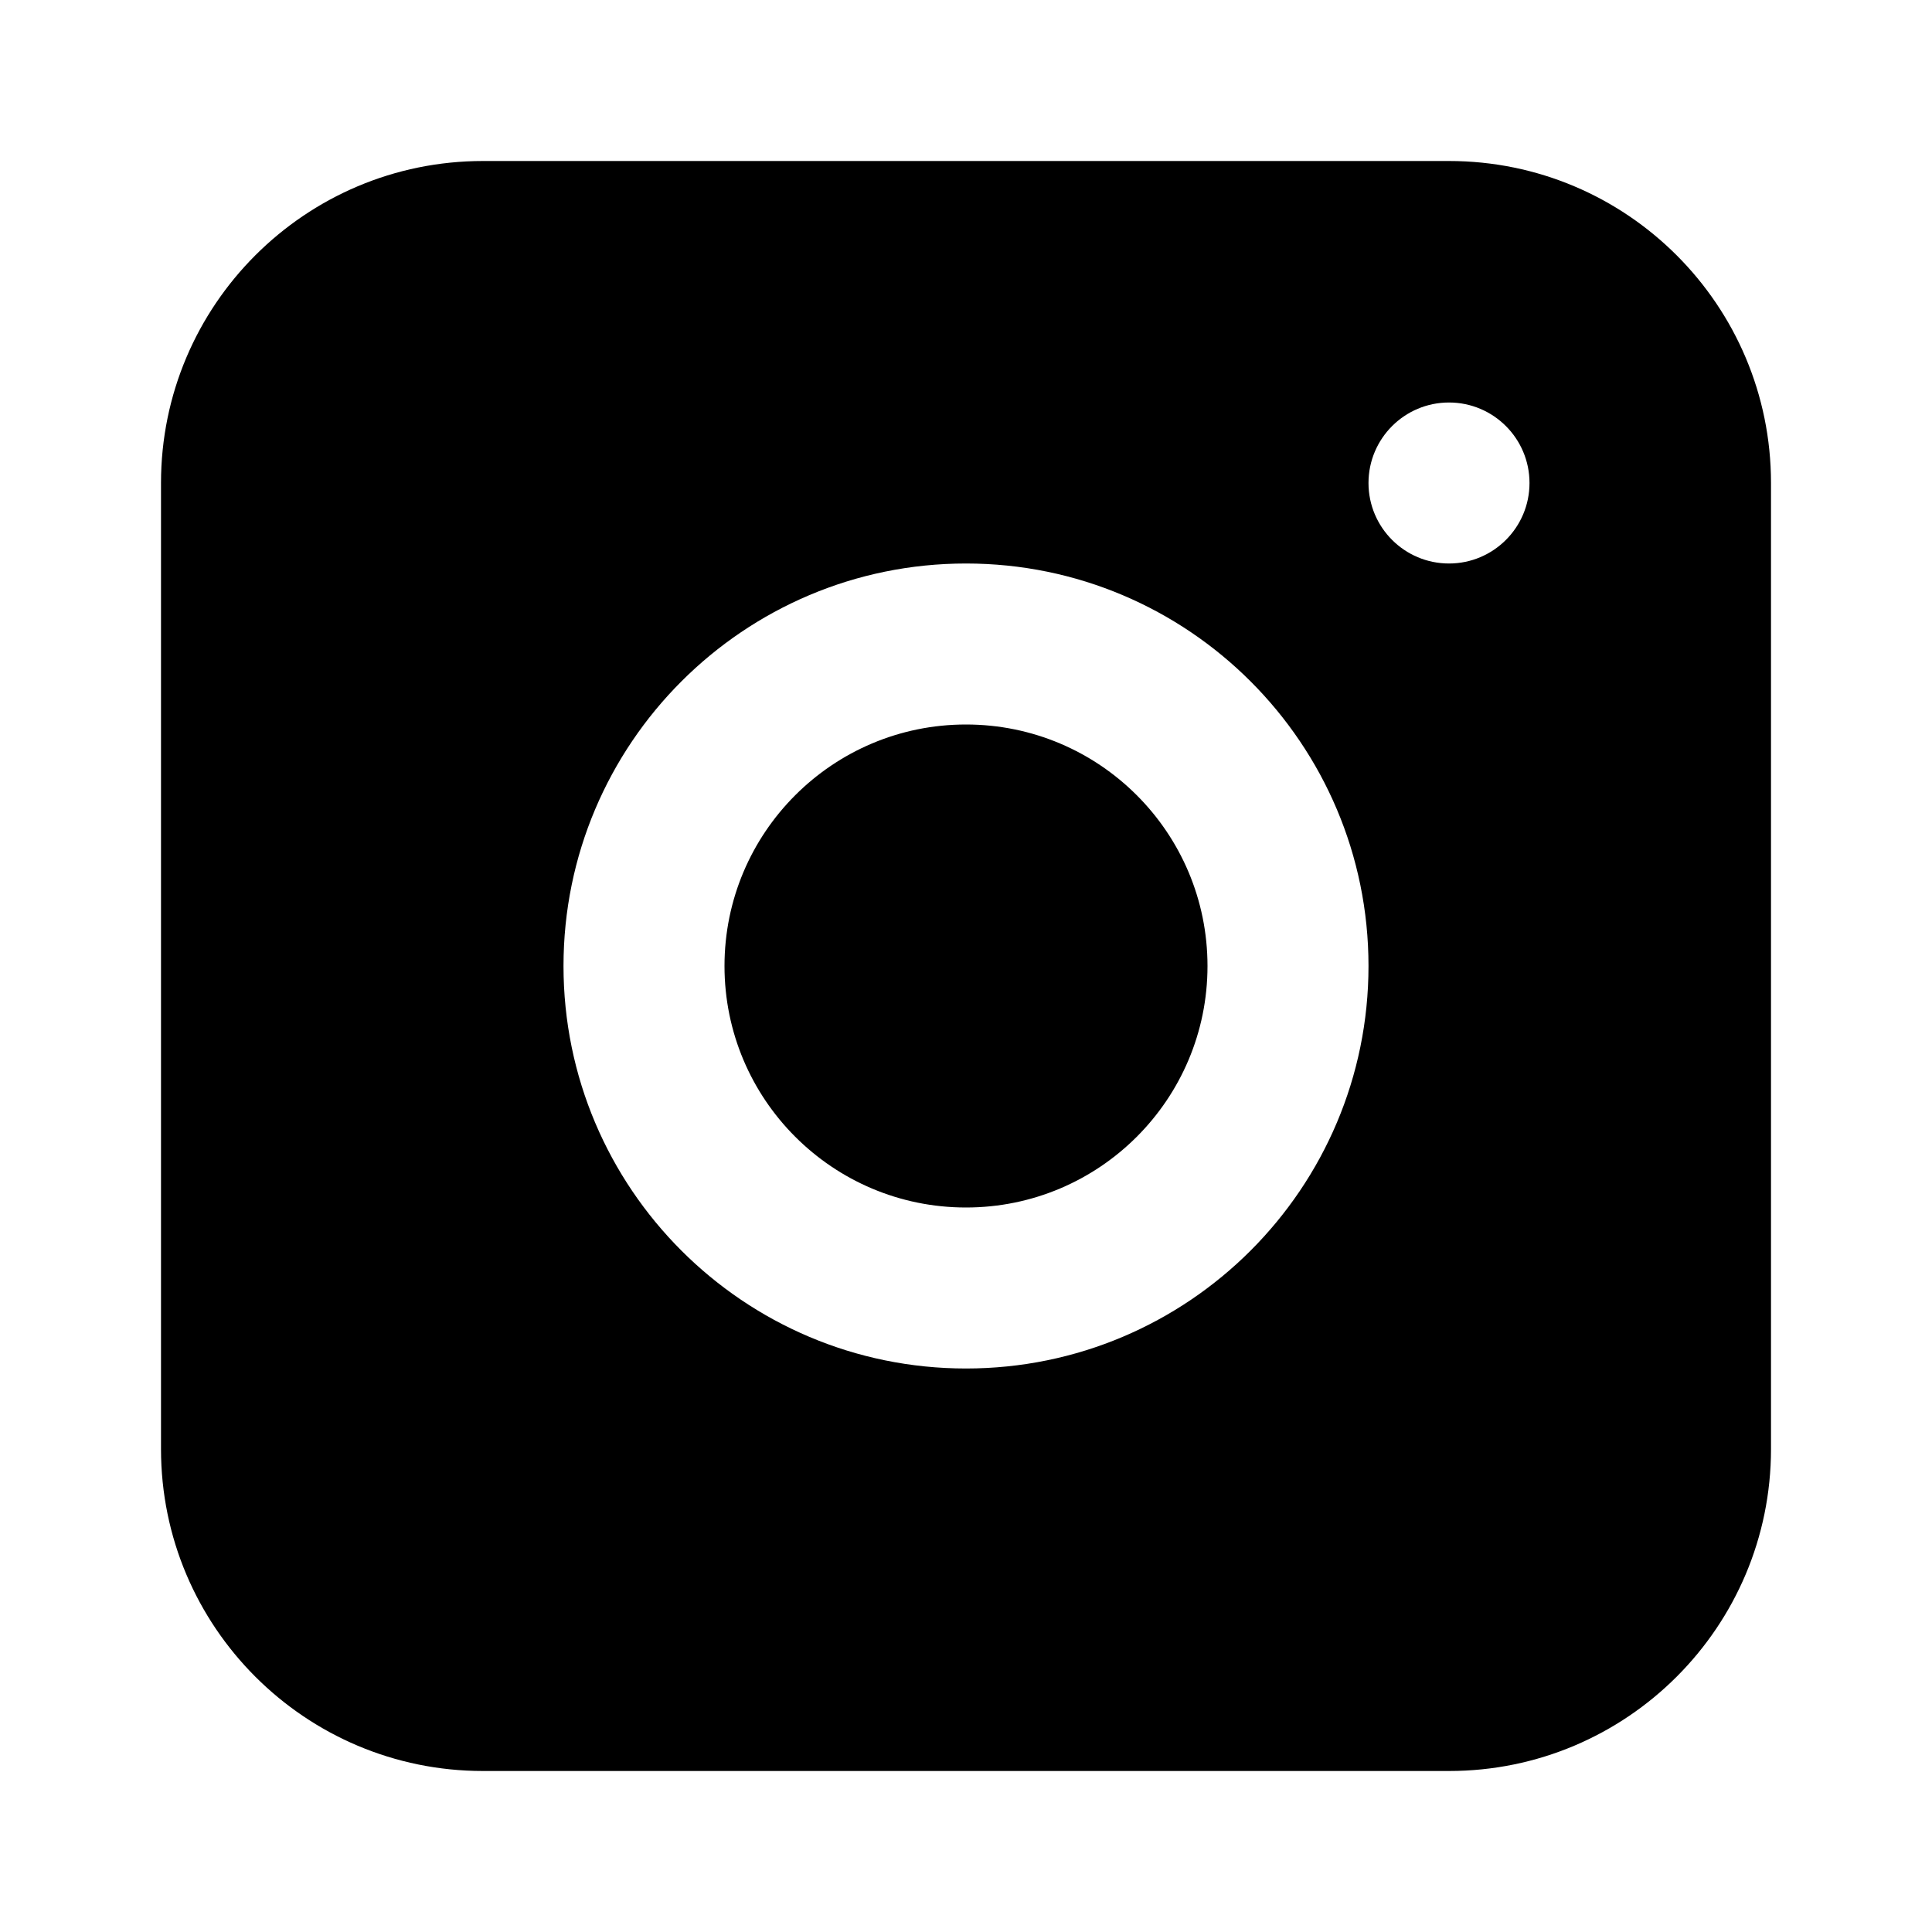
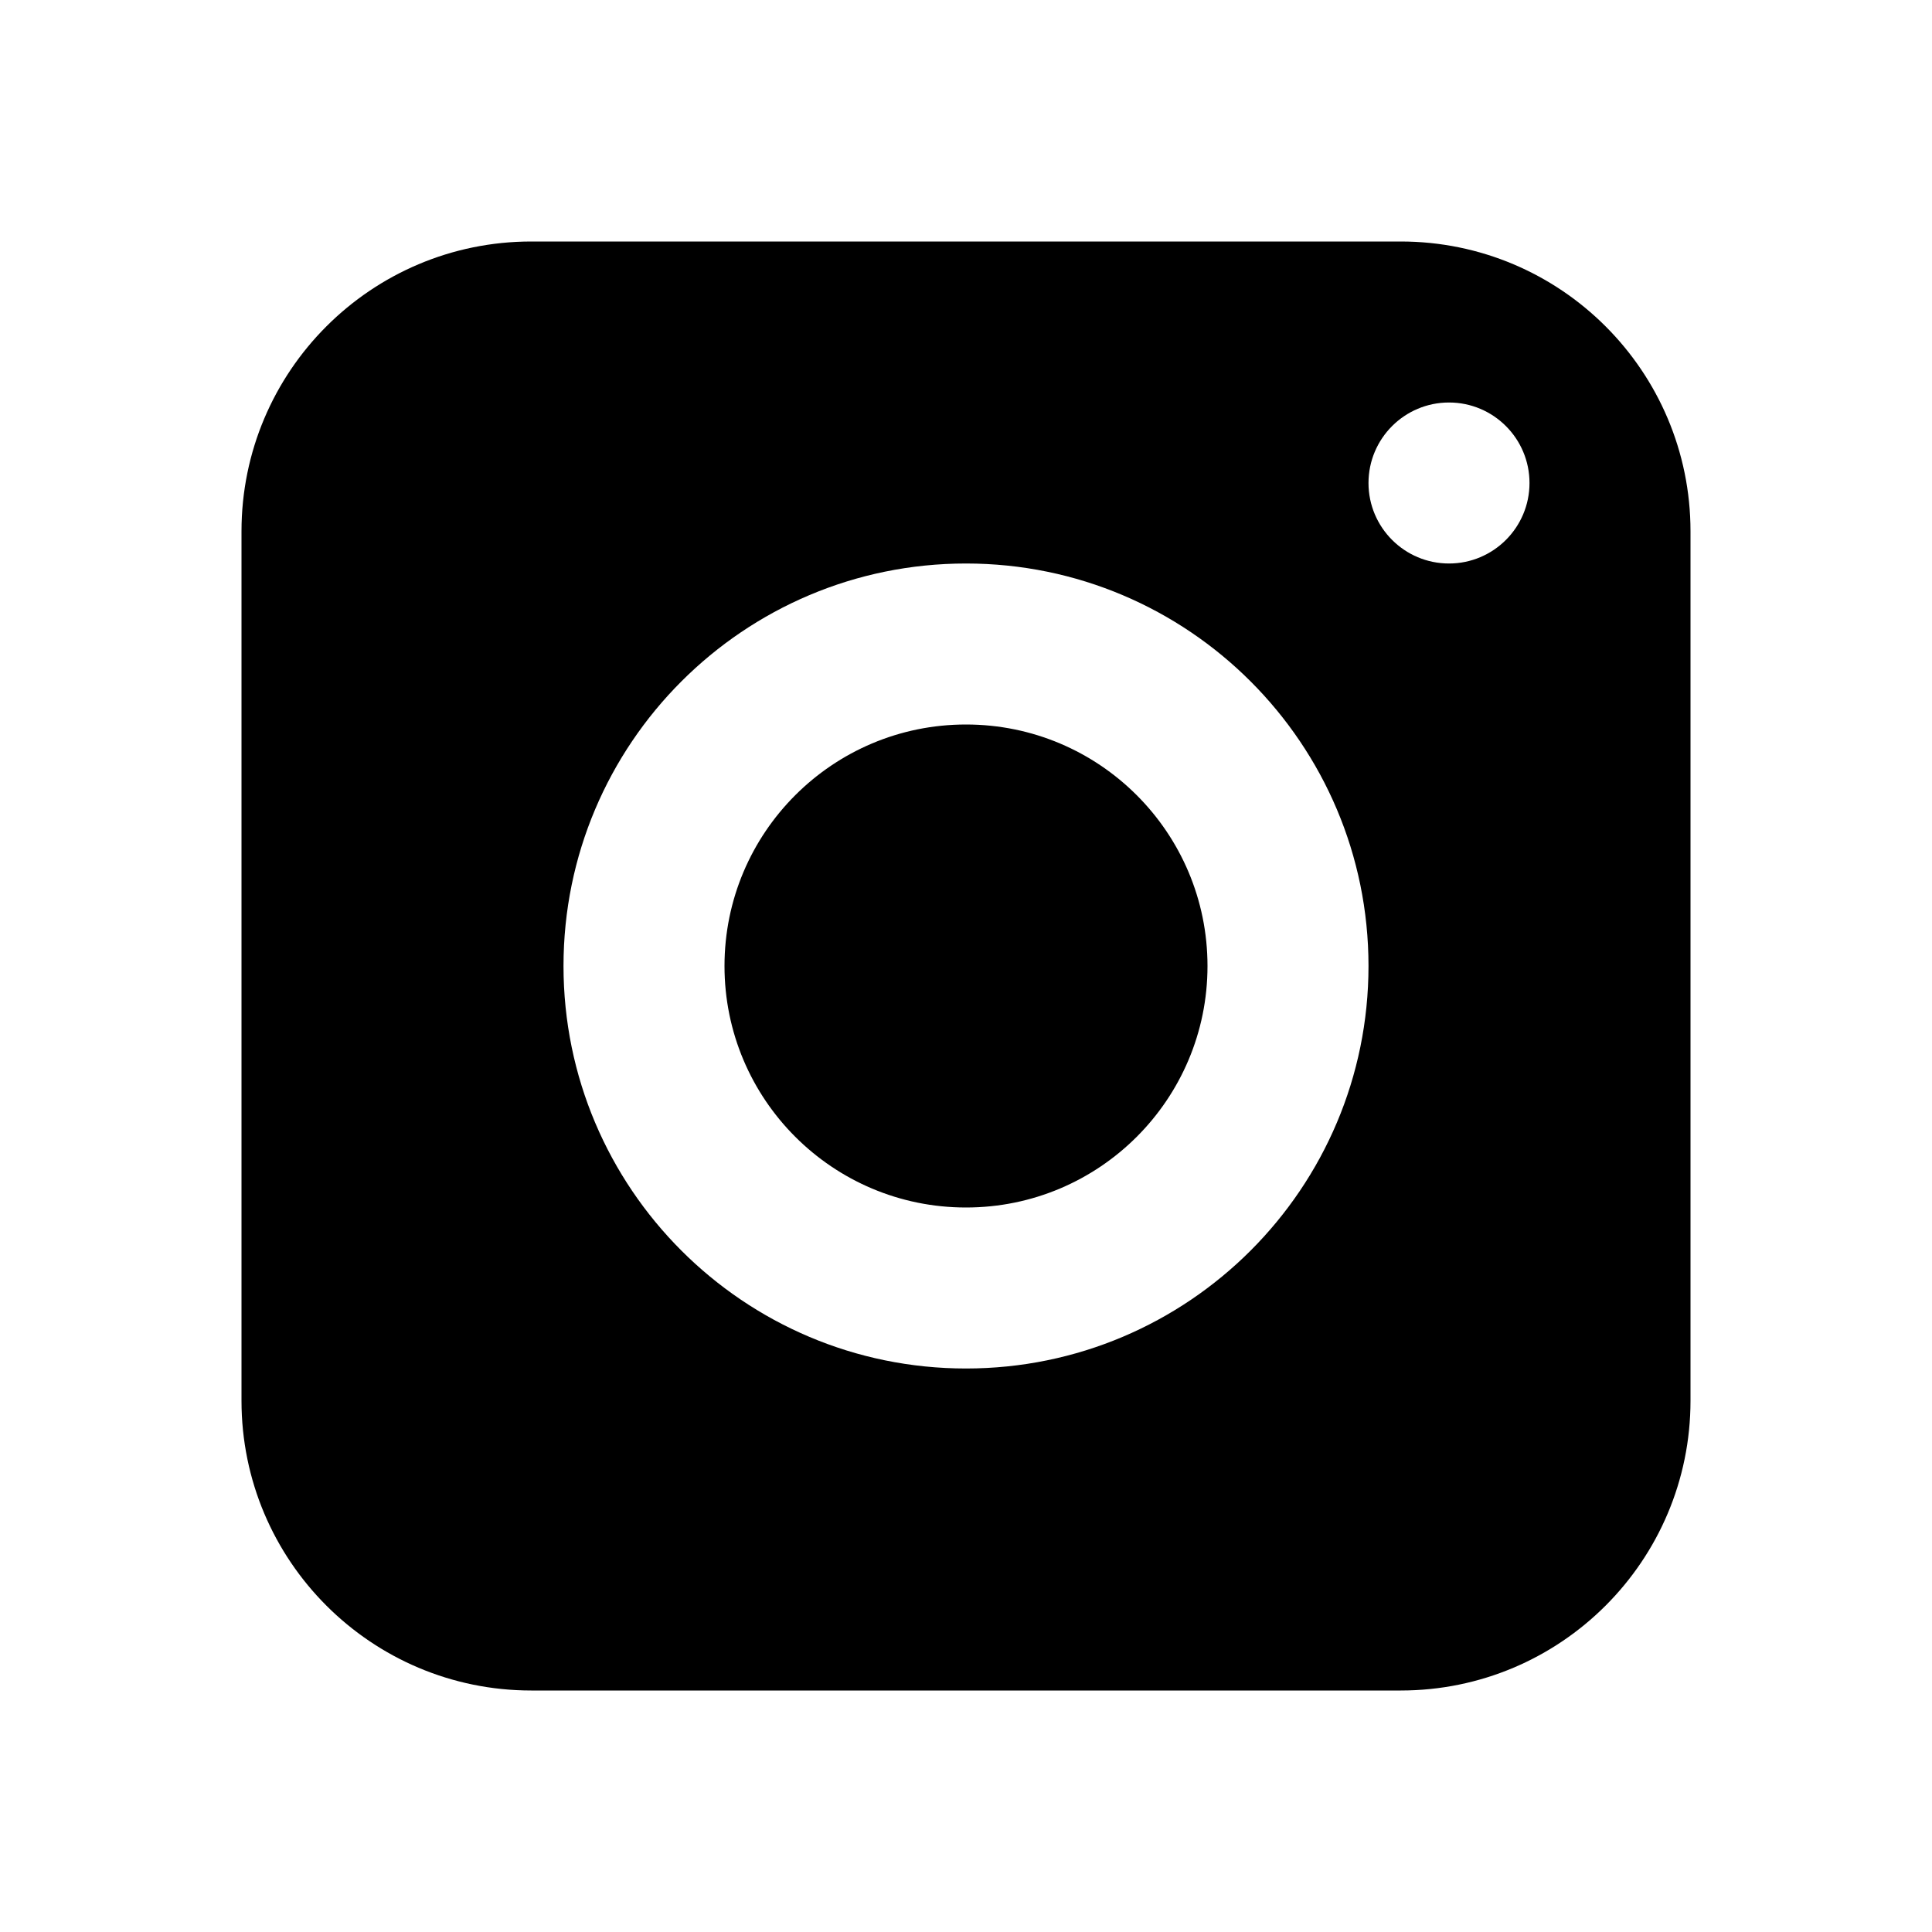
<svg xmlns="http://www.w3.org/2000/svg" width="24" height="24" viewBox="0 0 24 24">
-   <path d="M6,2 L18,2 C20.209,2 22,3.791 22,6 L22,18 C22,20.209 20.209,22 18,22 L6,22 C3.791,22 2,20.209 2,18 L2,6 C2,3.791 3.791,2 6,2 Z M12,17 C14.761,17 17,14.761 17,12 C17,9.239 14.761,7 12,7 C9.239,7 7,9.239 7,12 C7,14.761 9.239,17 12,17 Z M12,15 C10.343,15 9,13.657 9,12 C9,10.343 10.343,9 12,9 C13.657,9 15,10.343 15,12 C15,13.657 13.657,15 12,15 Z M18,7 C18.552,7 19,6.552 19,6 C19,5.448 18.552,5 18,5 C17.448,5 17,5.448 17,6 C17,6.552 17.448,7 18,7 Z" />
+   <path d="M6.6,3 L17.4,3 C19.388,3 21,4.612 21,6.6 L21,17.4 C21,19.388 19.388,21 17.4,21 L6.6,21 C4.612,21 3,19.388 3,17.4 L3,6.6 C3,4.612 4.612,3 6.6,3 Z M12,17 C14.761,17 17,14.761 17,12 C17,9.239 14.761,7 12,7 C9.239,7 7,9.239 7,12 C7,14.761 9.239,17 12,17 Z M12,15 C10.343,15 9,13.657 9,12 C9,10.343 10.343,9 12,9 C13.657,9 15,10.343 15,12 C15,13.657 13.657,15 12,15 Z M18,7 C18.552,7 19,6.552 19,6 C19,5.448 18.552,5 18,5 C17.448,5 17,5.448 17,6 C17,6.552 17.448,7 18,7 Z" />
</svg>
